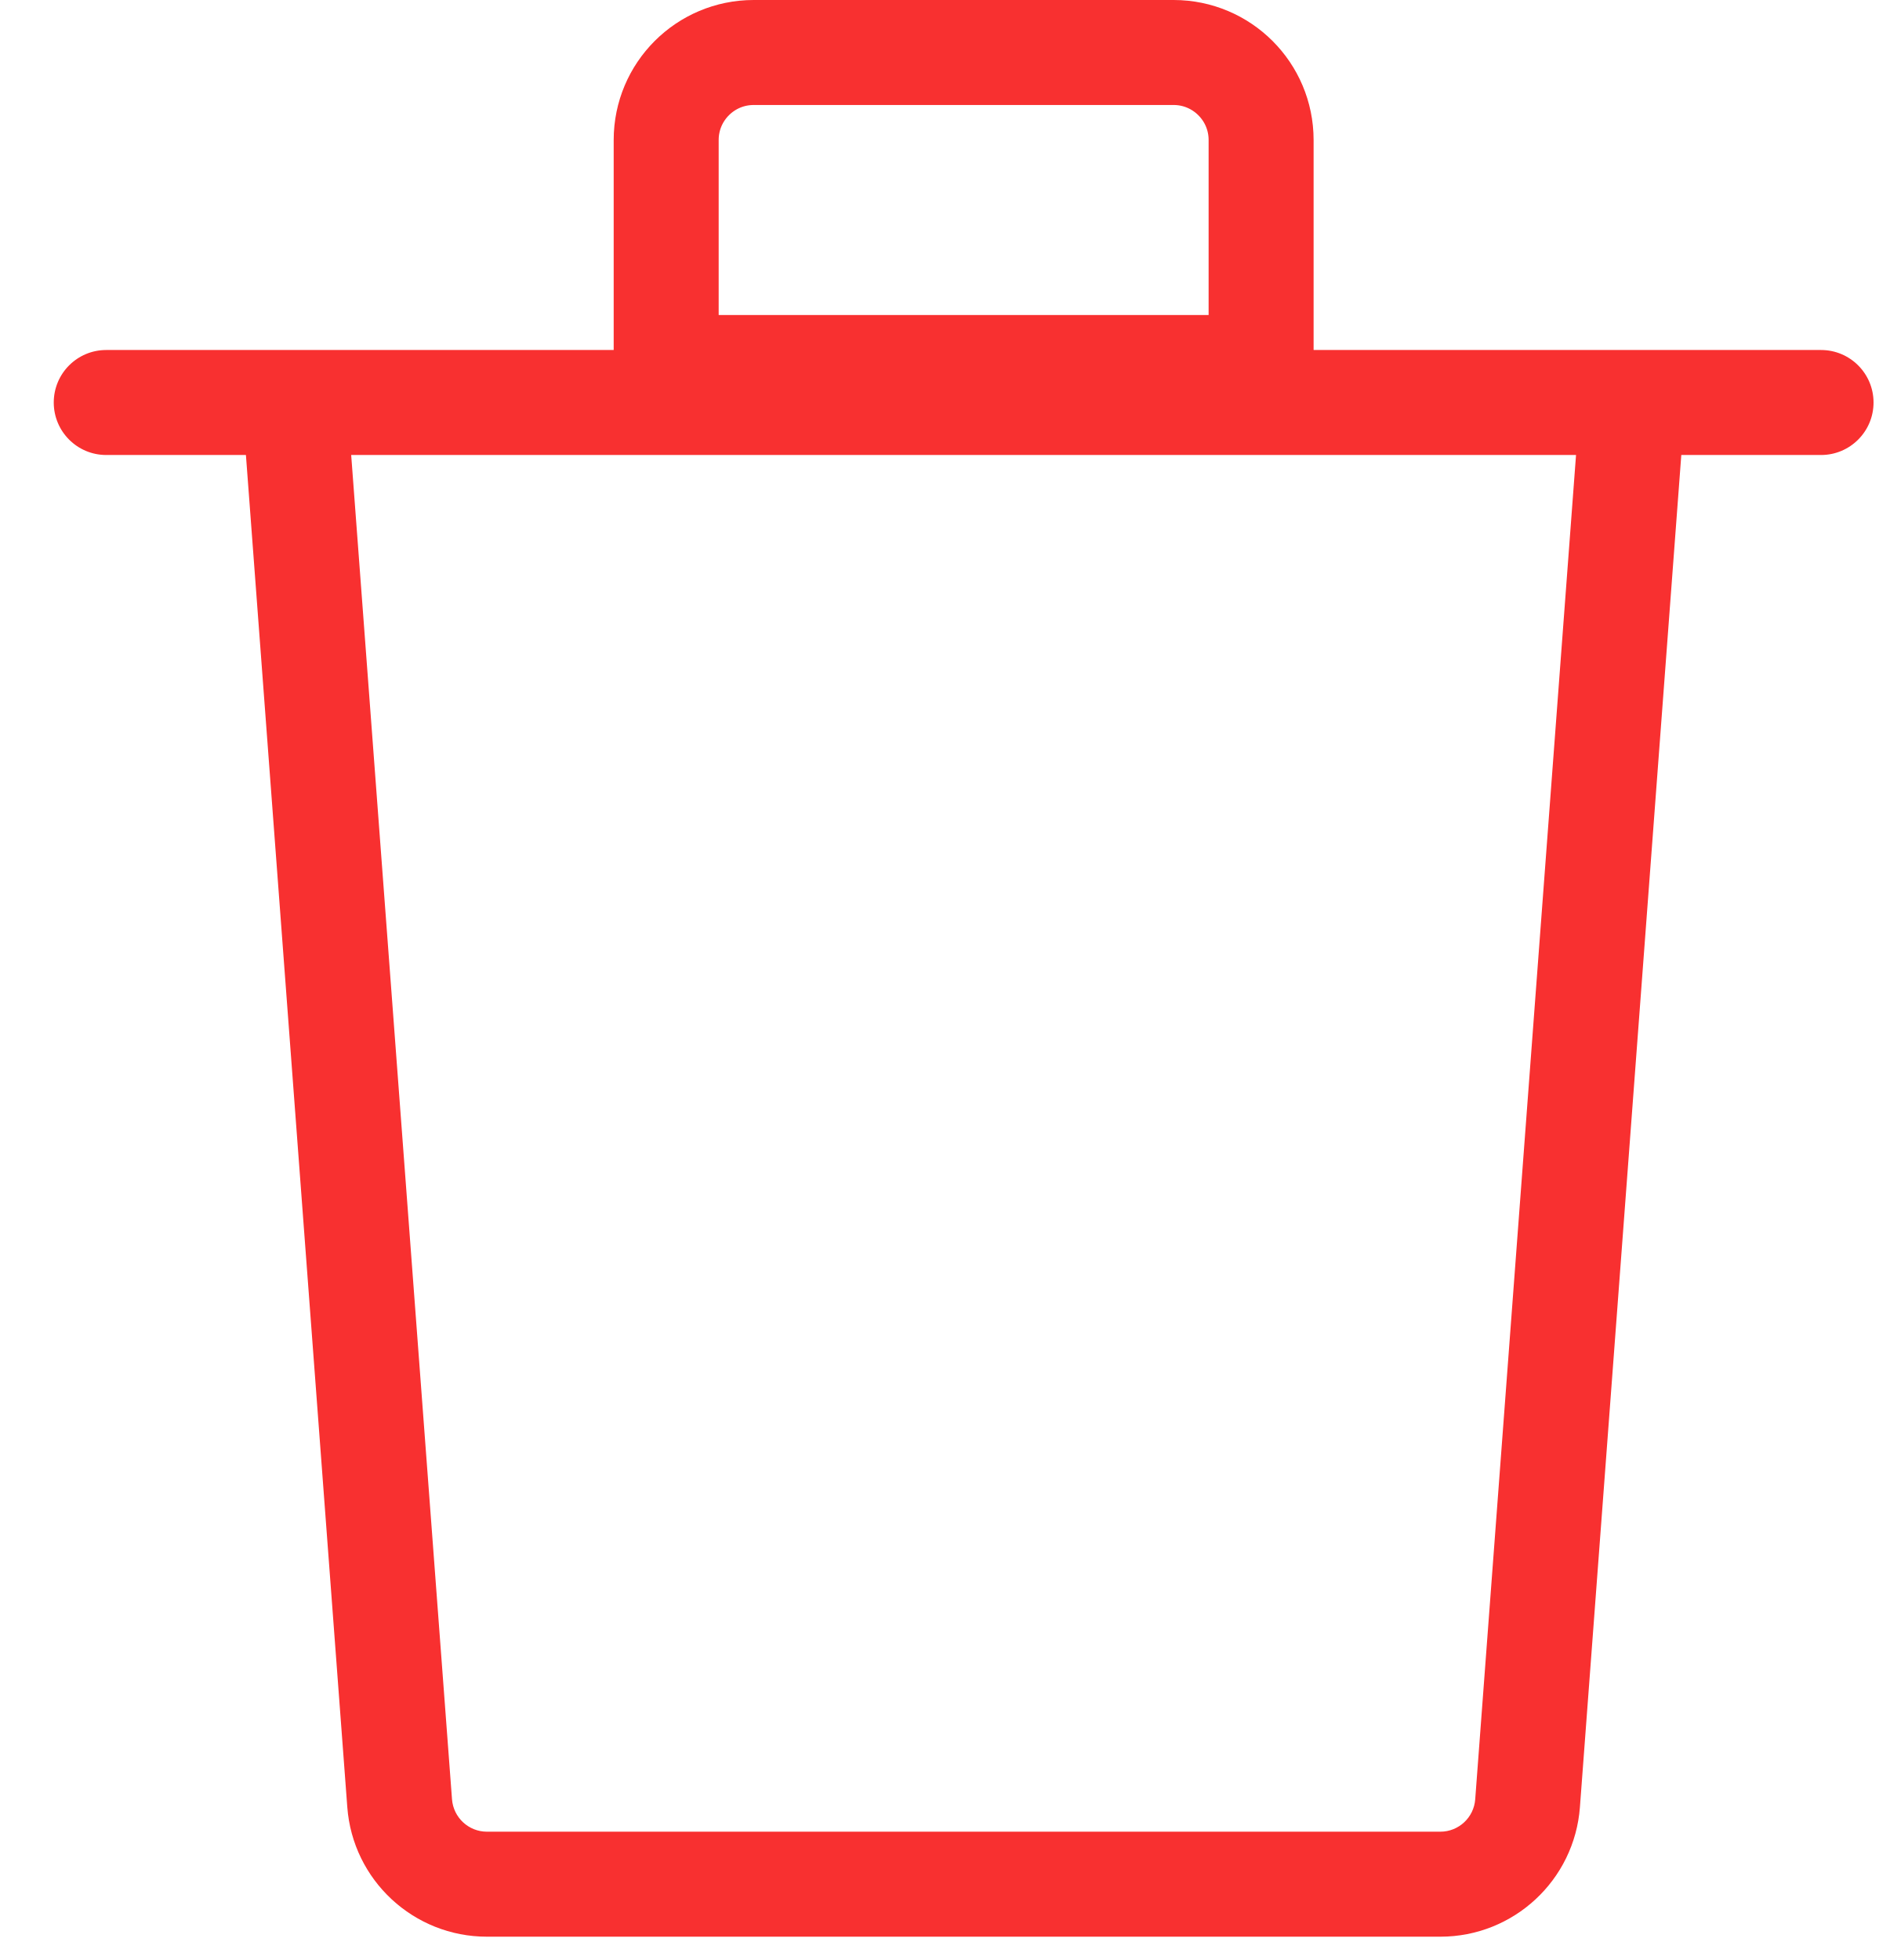
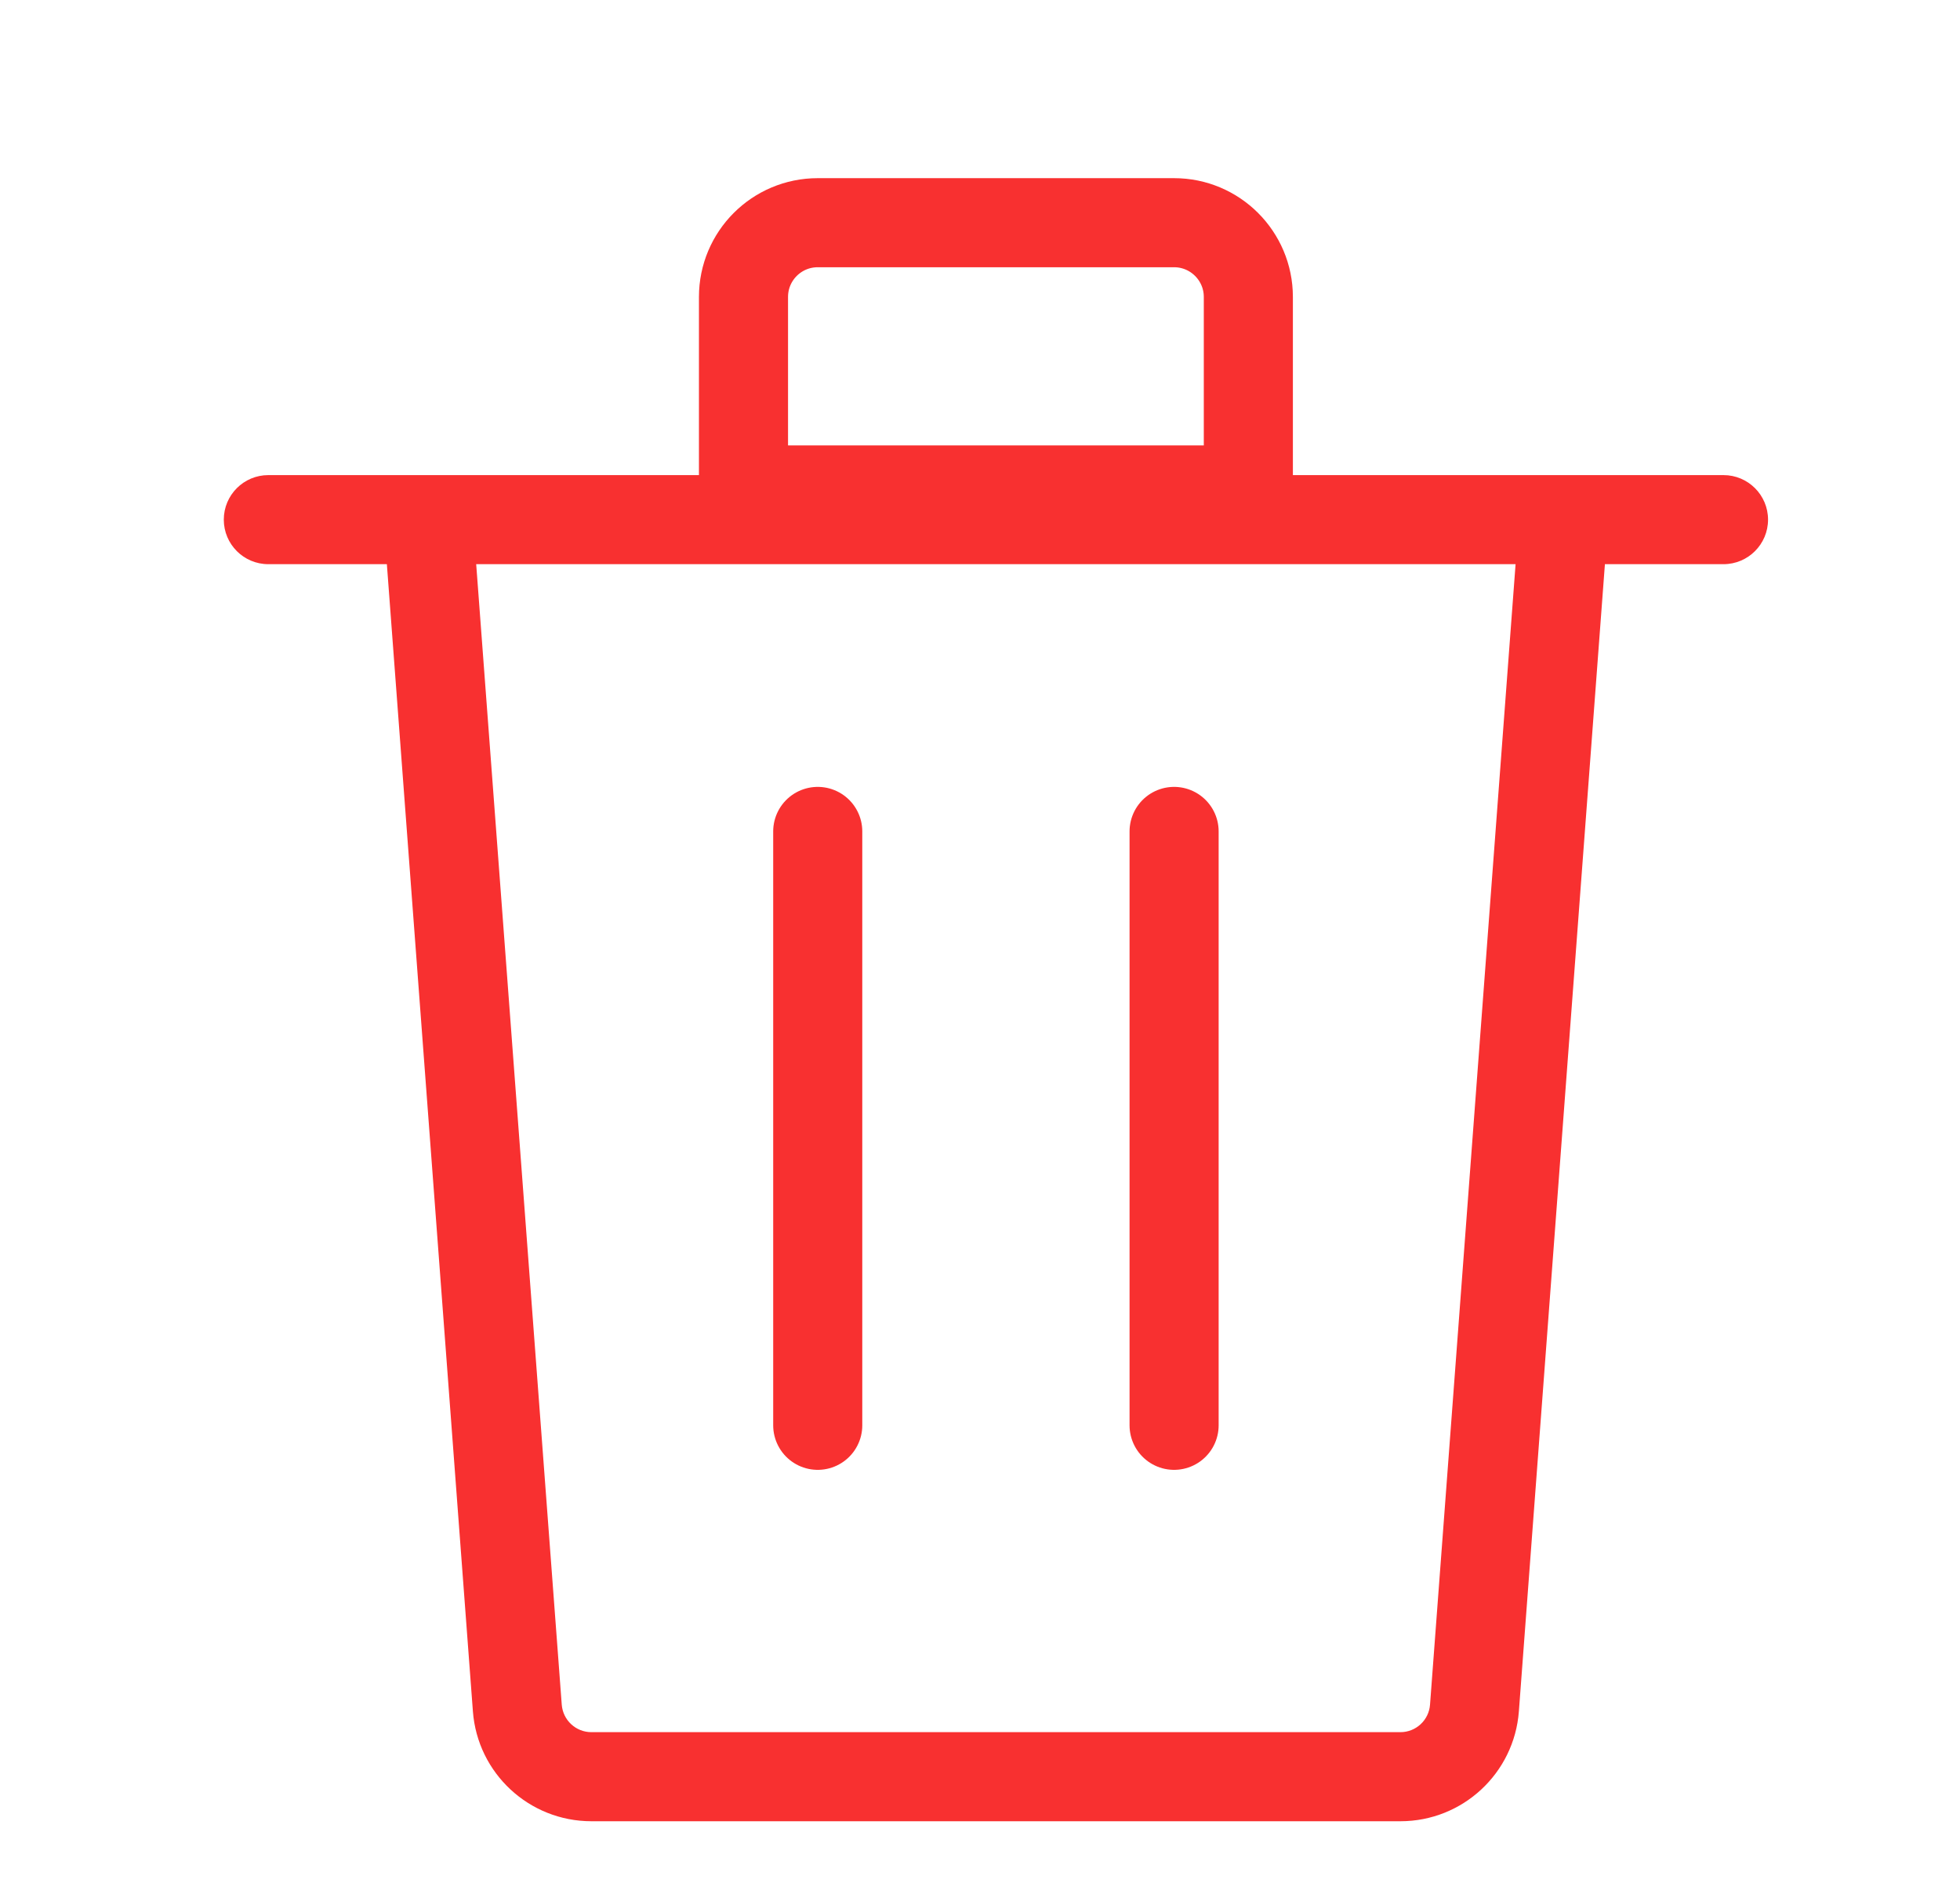
- <svg xmlns="http://www.w3.org/2000/svg" width="27" height="28" viewBox="0 0 27 28" fill="none">
-   <path d="M0.768 5.75C0.768 5.336 1.103 5 1.518 5H26.018C26.432 5 26.768 5.336 26.768 5.75C26.768 6.164 26.432 6.5 26.018 6.5H1.518C1.103 6.5 0.768 6.164 0.768 5.75Z" fill="#F83030" />
-   <path fill-rule="evenodd" clip-rule="evenodd" d="M24.034 6.333H22.53L21.077 25.704C21.058 25.965 20.84 26.167 20.579 26.167H6.957C6.695 26.167 6.478 25.965 6.458 25.704L5.005 6.333H3.501L4.962 25.816C5.04 26.86 5.91 27.667 6.957 27.667H20.579C21.625 27.667 22.495 26.86 22.573 25.816L24.034 6.333Z" fill="#F83030" />
-   <path d="M9.518 2C9.518 1.31 10.077 0.75 10.768 0.75H16.768C17.458 0.75 18.018 1.31 18.018 2V5.25H9.518V2Z" stroke="#F83030" stroke-width="1.5" />
+ <svg xmlns="http://www.w3.org/2000/svg" width="33" height="32" viewBox="0 0 33 32" fill="none">
+   <path d="M3.768 8.75C3.768 8.336 4.103 8 4.518 8H29.018C29.432 8 29.768 8.336 29.768 8.75C29.768 9.164 29.432 9.5 29.018 9.5H4.518C4.103 9.5 3.768 9.164 3.768 8.75Z" fill="#F83030" />
+   <path fill-rule="evenodd" clip-rule="evenodd" d="M27.034 9.333H25.53L24.077 28.704C24.058 28.965 23.84 29.167 23.579 29.167H9.957C9.695 29.167 9.478 28.965 9.458 28.704L8.005 9.333H6.501L7.962 28.816C8.04 29.86 8.91 30.667 9.957 30.667H23.579C24.625 30.667 25.495 29.86 25.573 28.816L27.034 9.333Z" fill="#F83030" />
+   <path d="M12.518 5C12.518 4.31 13.077 3.75 13.768 3.75H19.768C20.458 3.75 21.018 4.31 21.018 5V8.25H12.518V5Z" stroke="#F83030" stroke-width="1.5" />
+   <path d="M13.768 14V24" stroke="#F83030" stroke-width="1.5" stroke-linecap="round" />
+   <path d="M19.768 14V24" stroke="#F83030" stroke-width="1.5" stroke-linecap="round" />
</svg>
